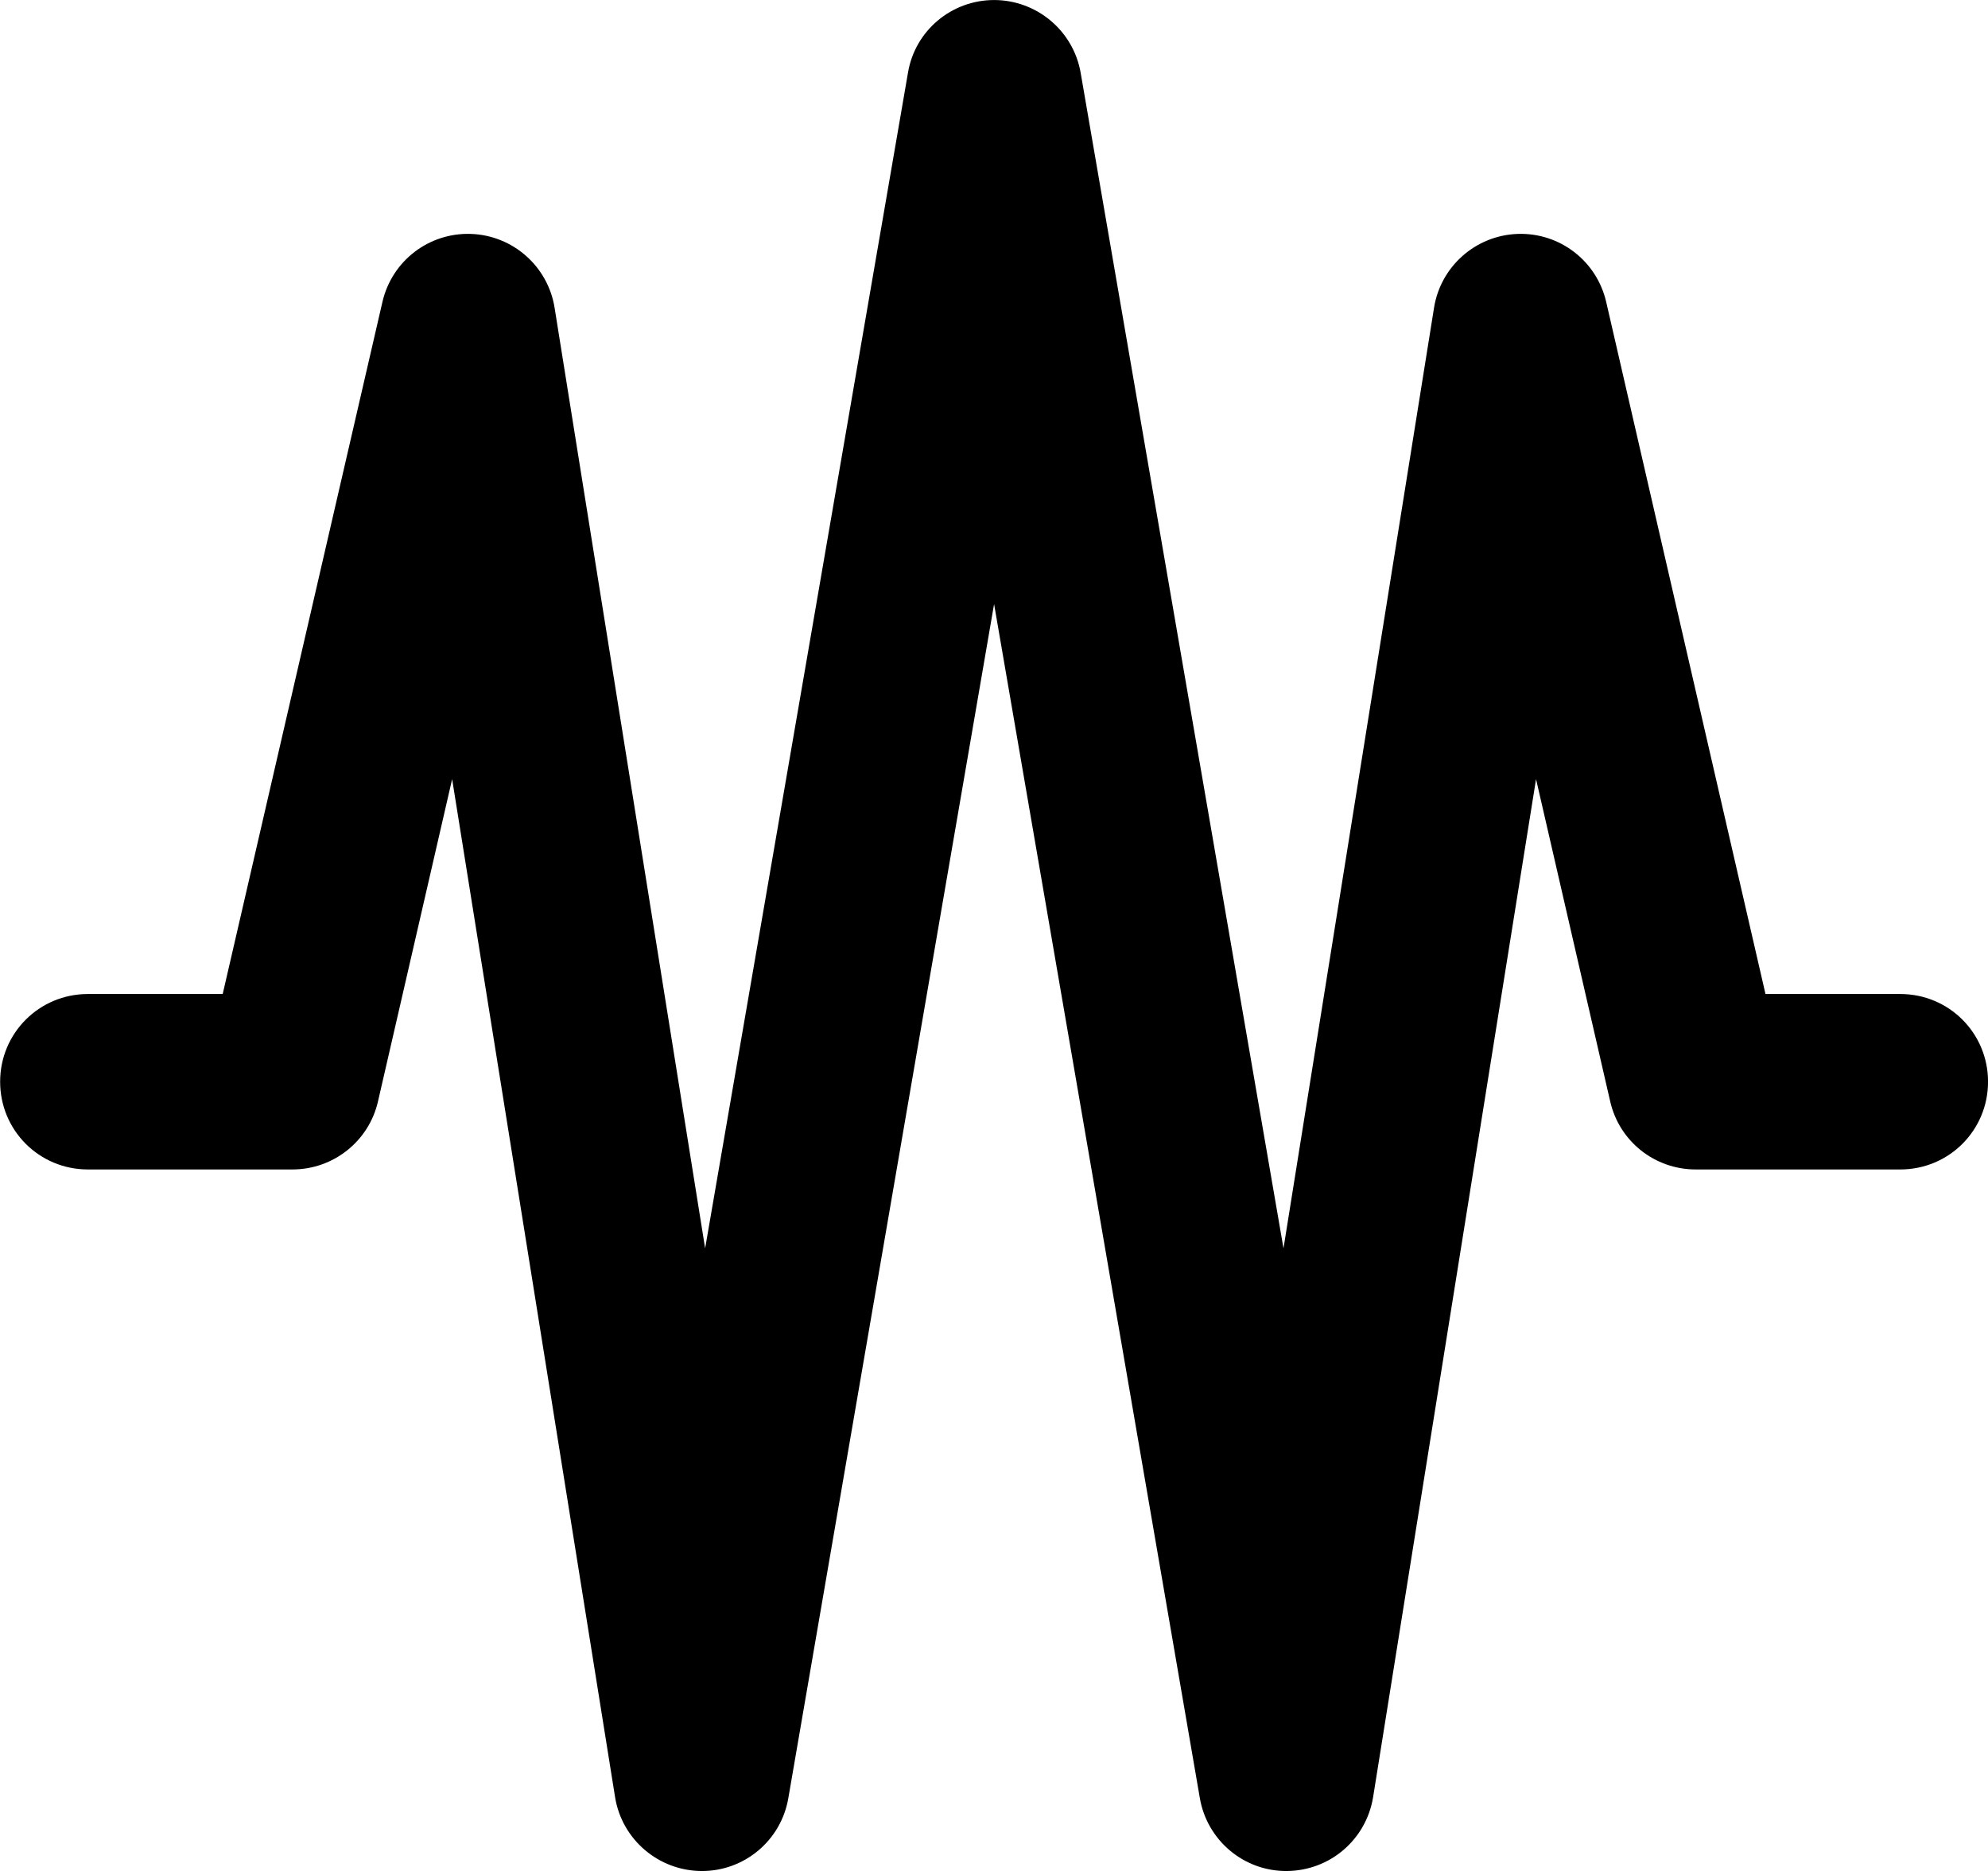
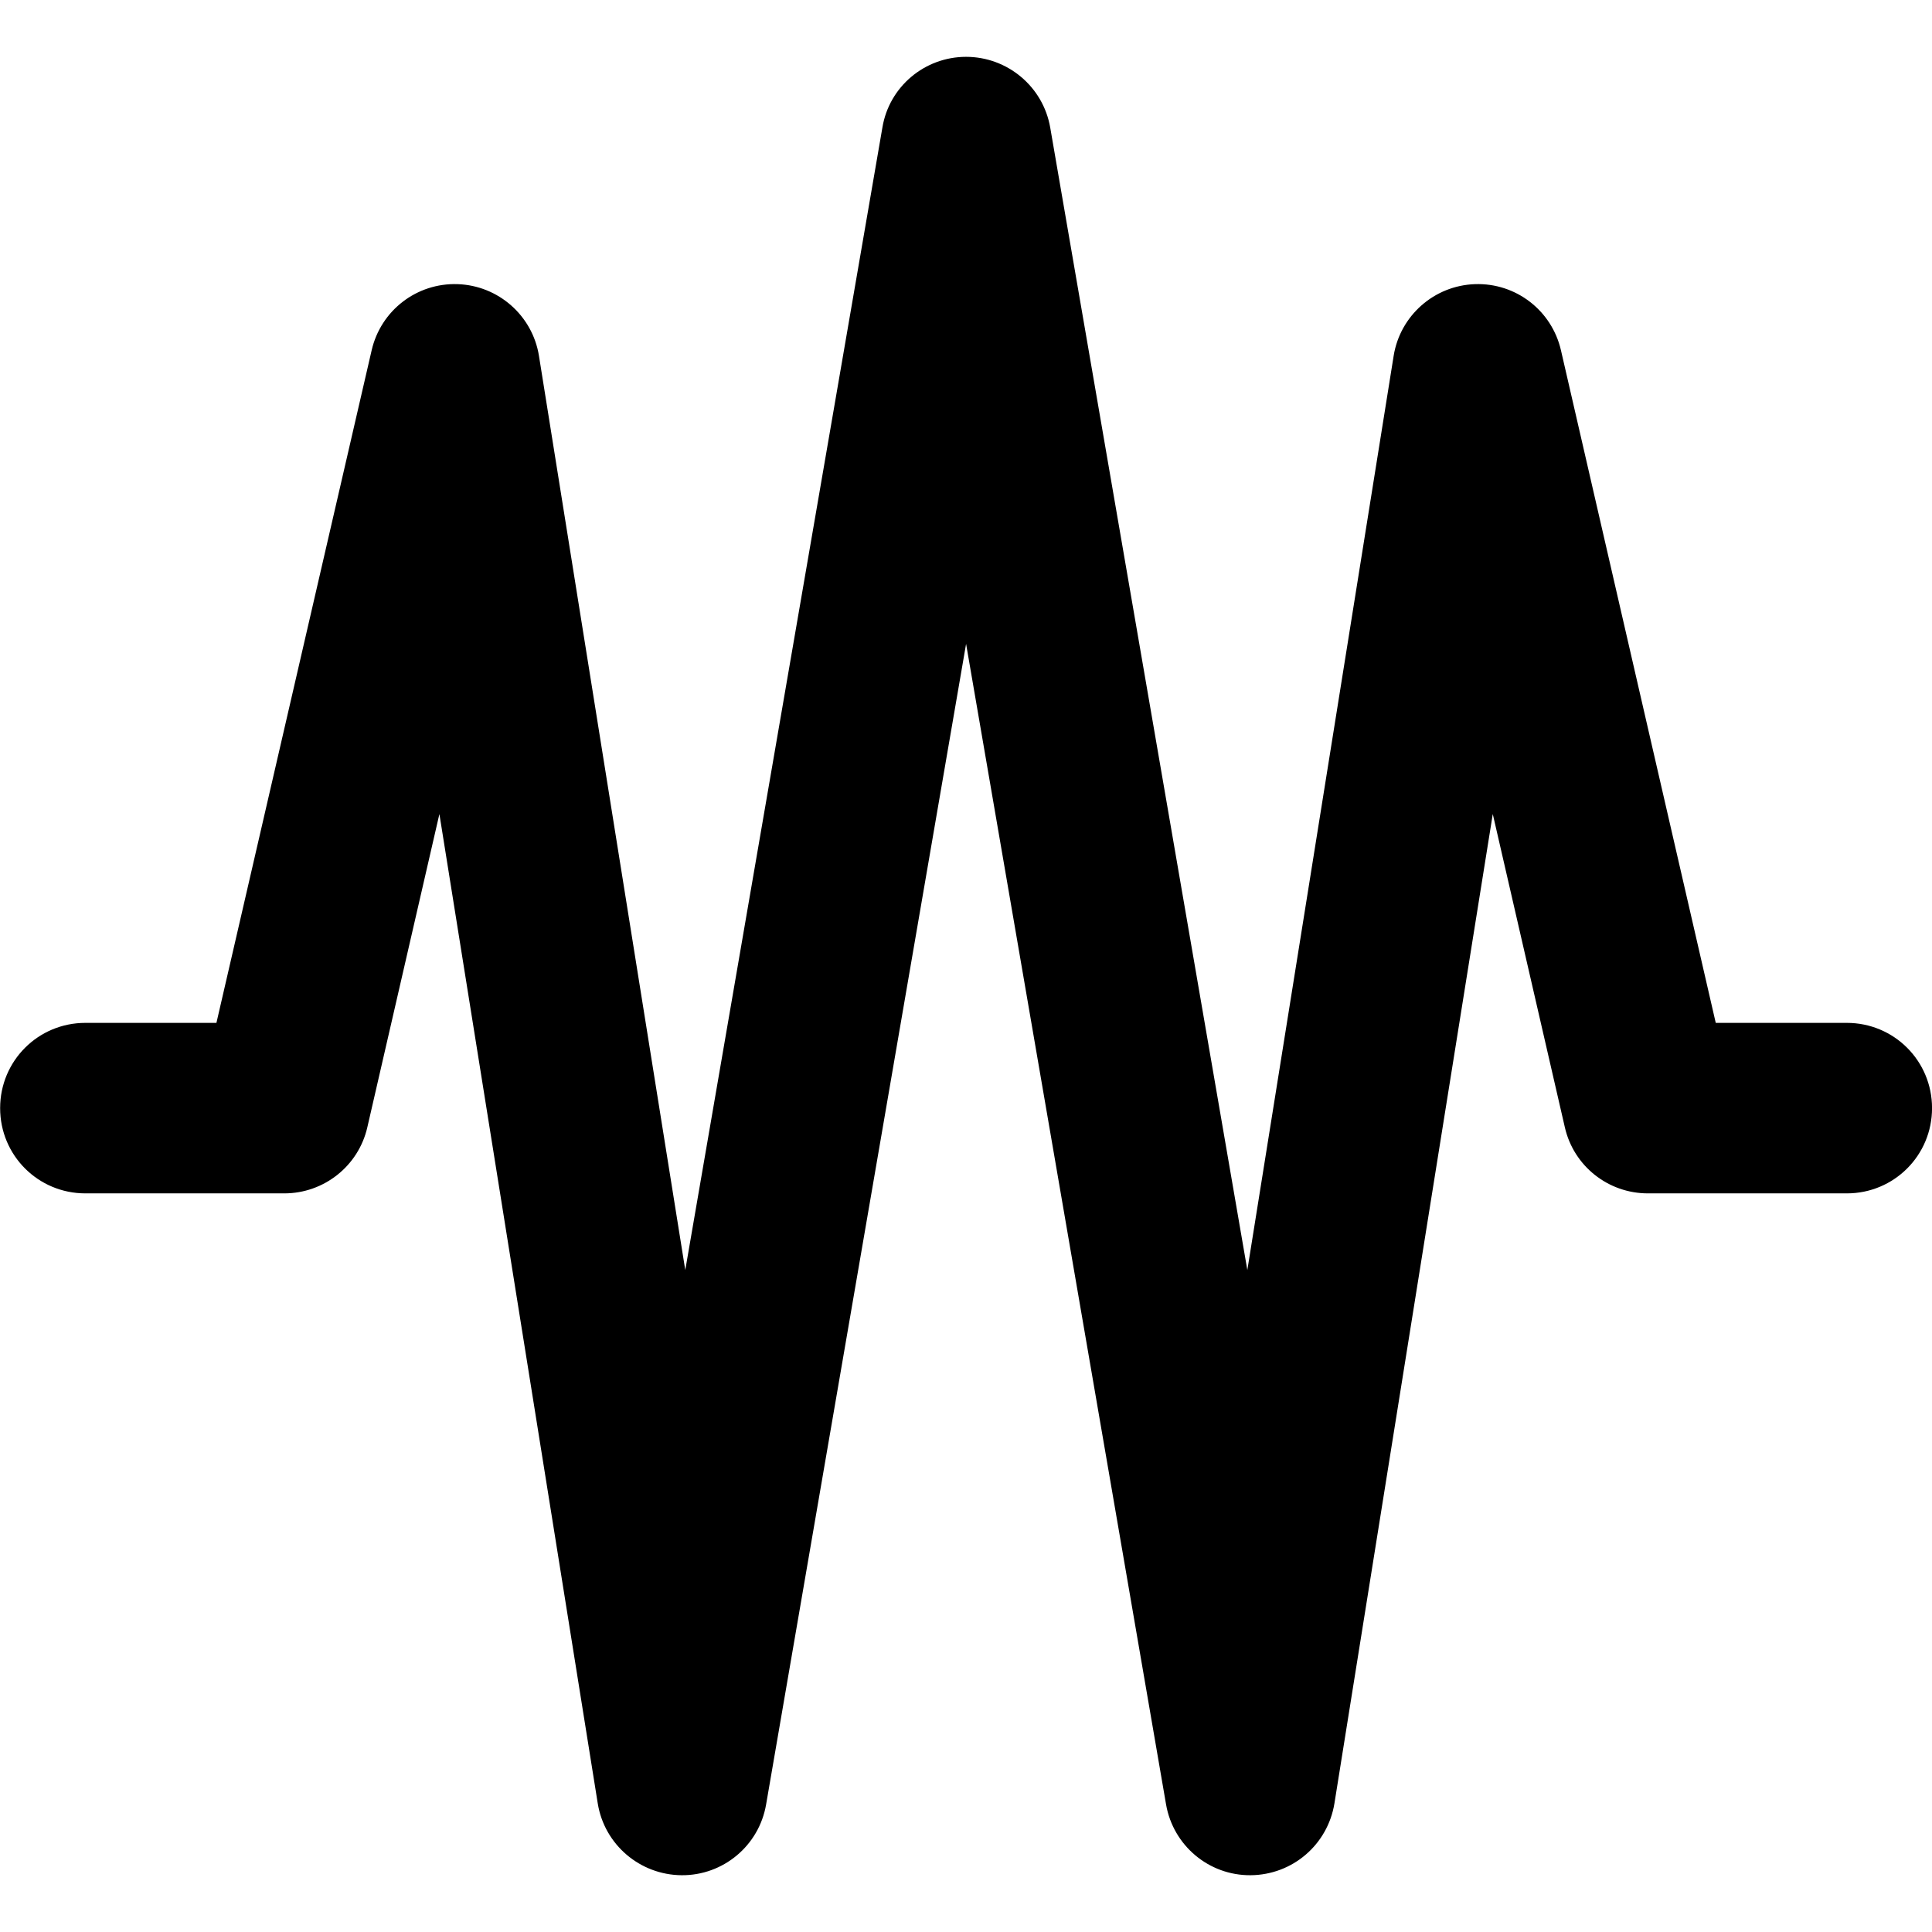
- <svg xmlns="http://www.w3.org/2000/svg" version="1.1" width="22.277" height="20.967" viewBox="0,0,22.277,20.967">
+ <svg xmlns="http://www.w3.org/2000/svg" version="1.1" width="24" height="24" viewBox="0,0,22.277,20.967">
  <g transform="translate(-228.8615,-169.5167)">
    <g fill="#000000" stroke="none" stroke-miterlimit="10">
      <path d="M240,169.517c0.479,0 0.889,0.344 0.971,0.815l2.273,13.174l1.687,-10.541c0.074,-0.463 0.467,-0.811 0.938,-0.827c0.471,-0.016 0.885,0.303 0.991,0.762l1.785,7.756h1.511c0.545,0 0.983,0.438 0.983,0.983c0,0.545 -0.438,0.983 -0.983,0.983h-2.293c-0.459,0 -0.856,-0.315 -0.958,-0.762l-0.831,-3.612l-1.826,11.409c-0.078,0.475 -0.483,0.823 -0.966,0.827c-0.483,0.004 -0.893,-0.344 -0.975,-0.815l-2.306,-13.383l-2.306,13.383c-0.082,0.475 -0.495,0.819 -0.975,0.815c-0.479,-0.004 -0.889,-0.352 -0.966,-0.827l-1.826,-11.409l-0.831,3.612c-0.102,0.446 -0.5,0.762 -0.958,0.762h-2.293c-0.545,0 -0.983,-0.438 -0.983,-0.983c0,-0.545 0.438,-0.983 0.983,-0.983h1.511l1.79,-7.756c0.106,-0.459 0.52,-0.778 0.991,-0.762c0.471,0.016 0.864,0.364 0.938,0.827l1.687,10.541l2.273,-13.174c0.078,-0.471 0.487,-0.815 0.966,-0.815z" />
    </g>
  </g>
</svg>
